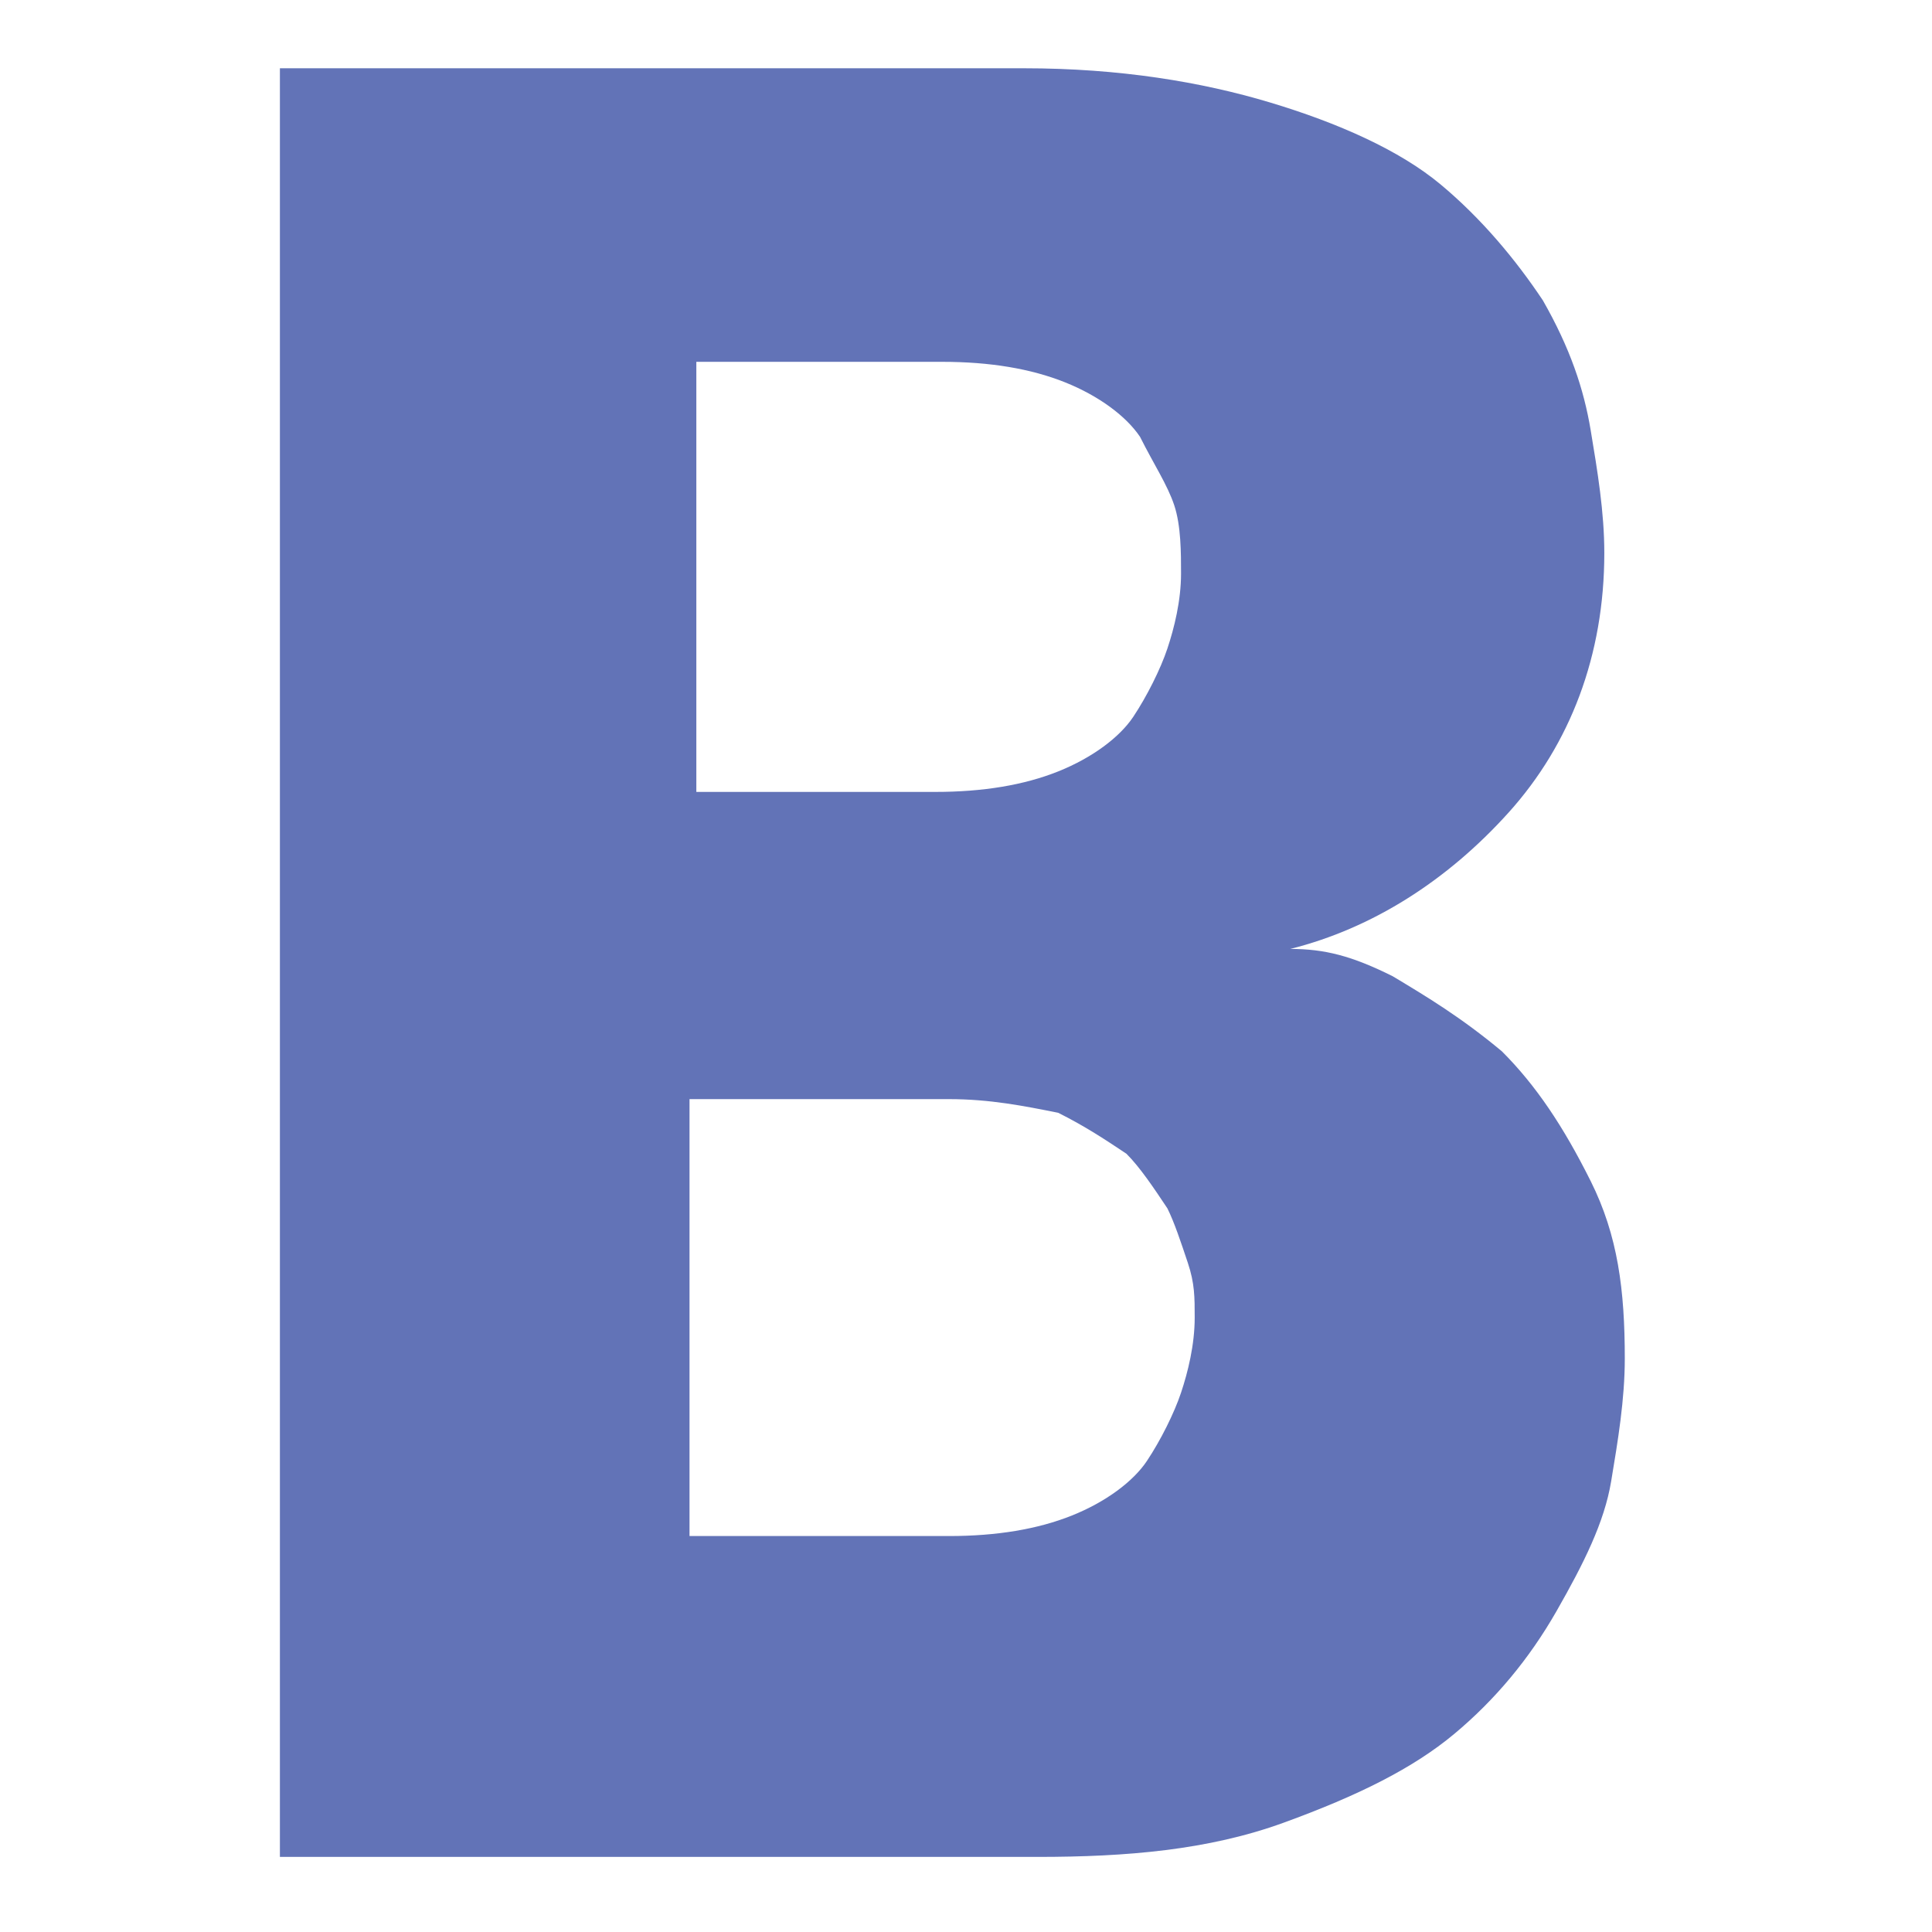
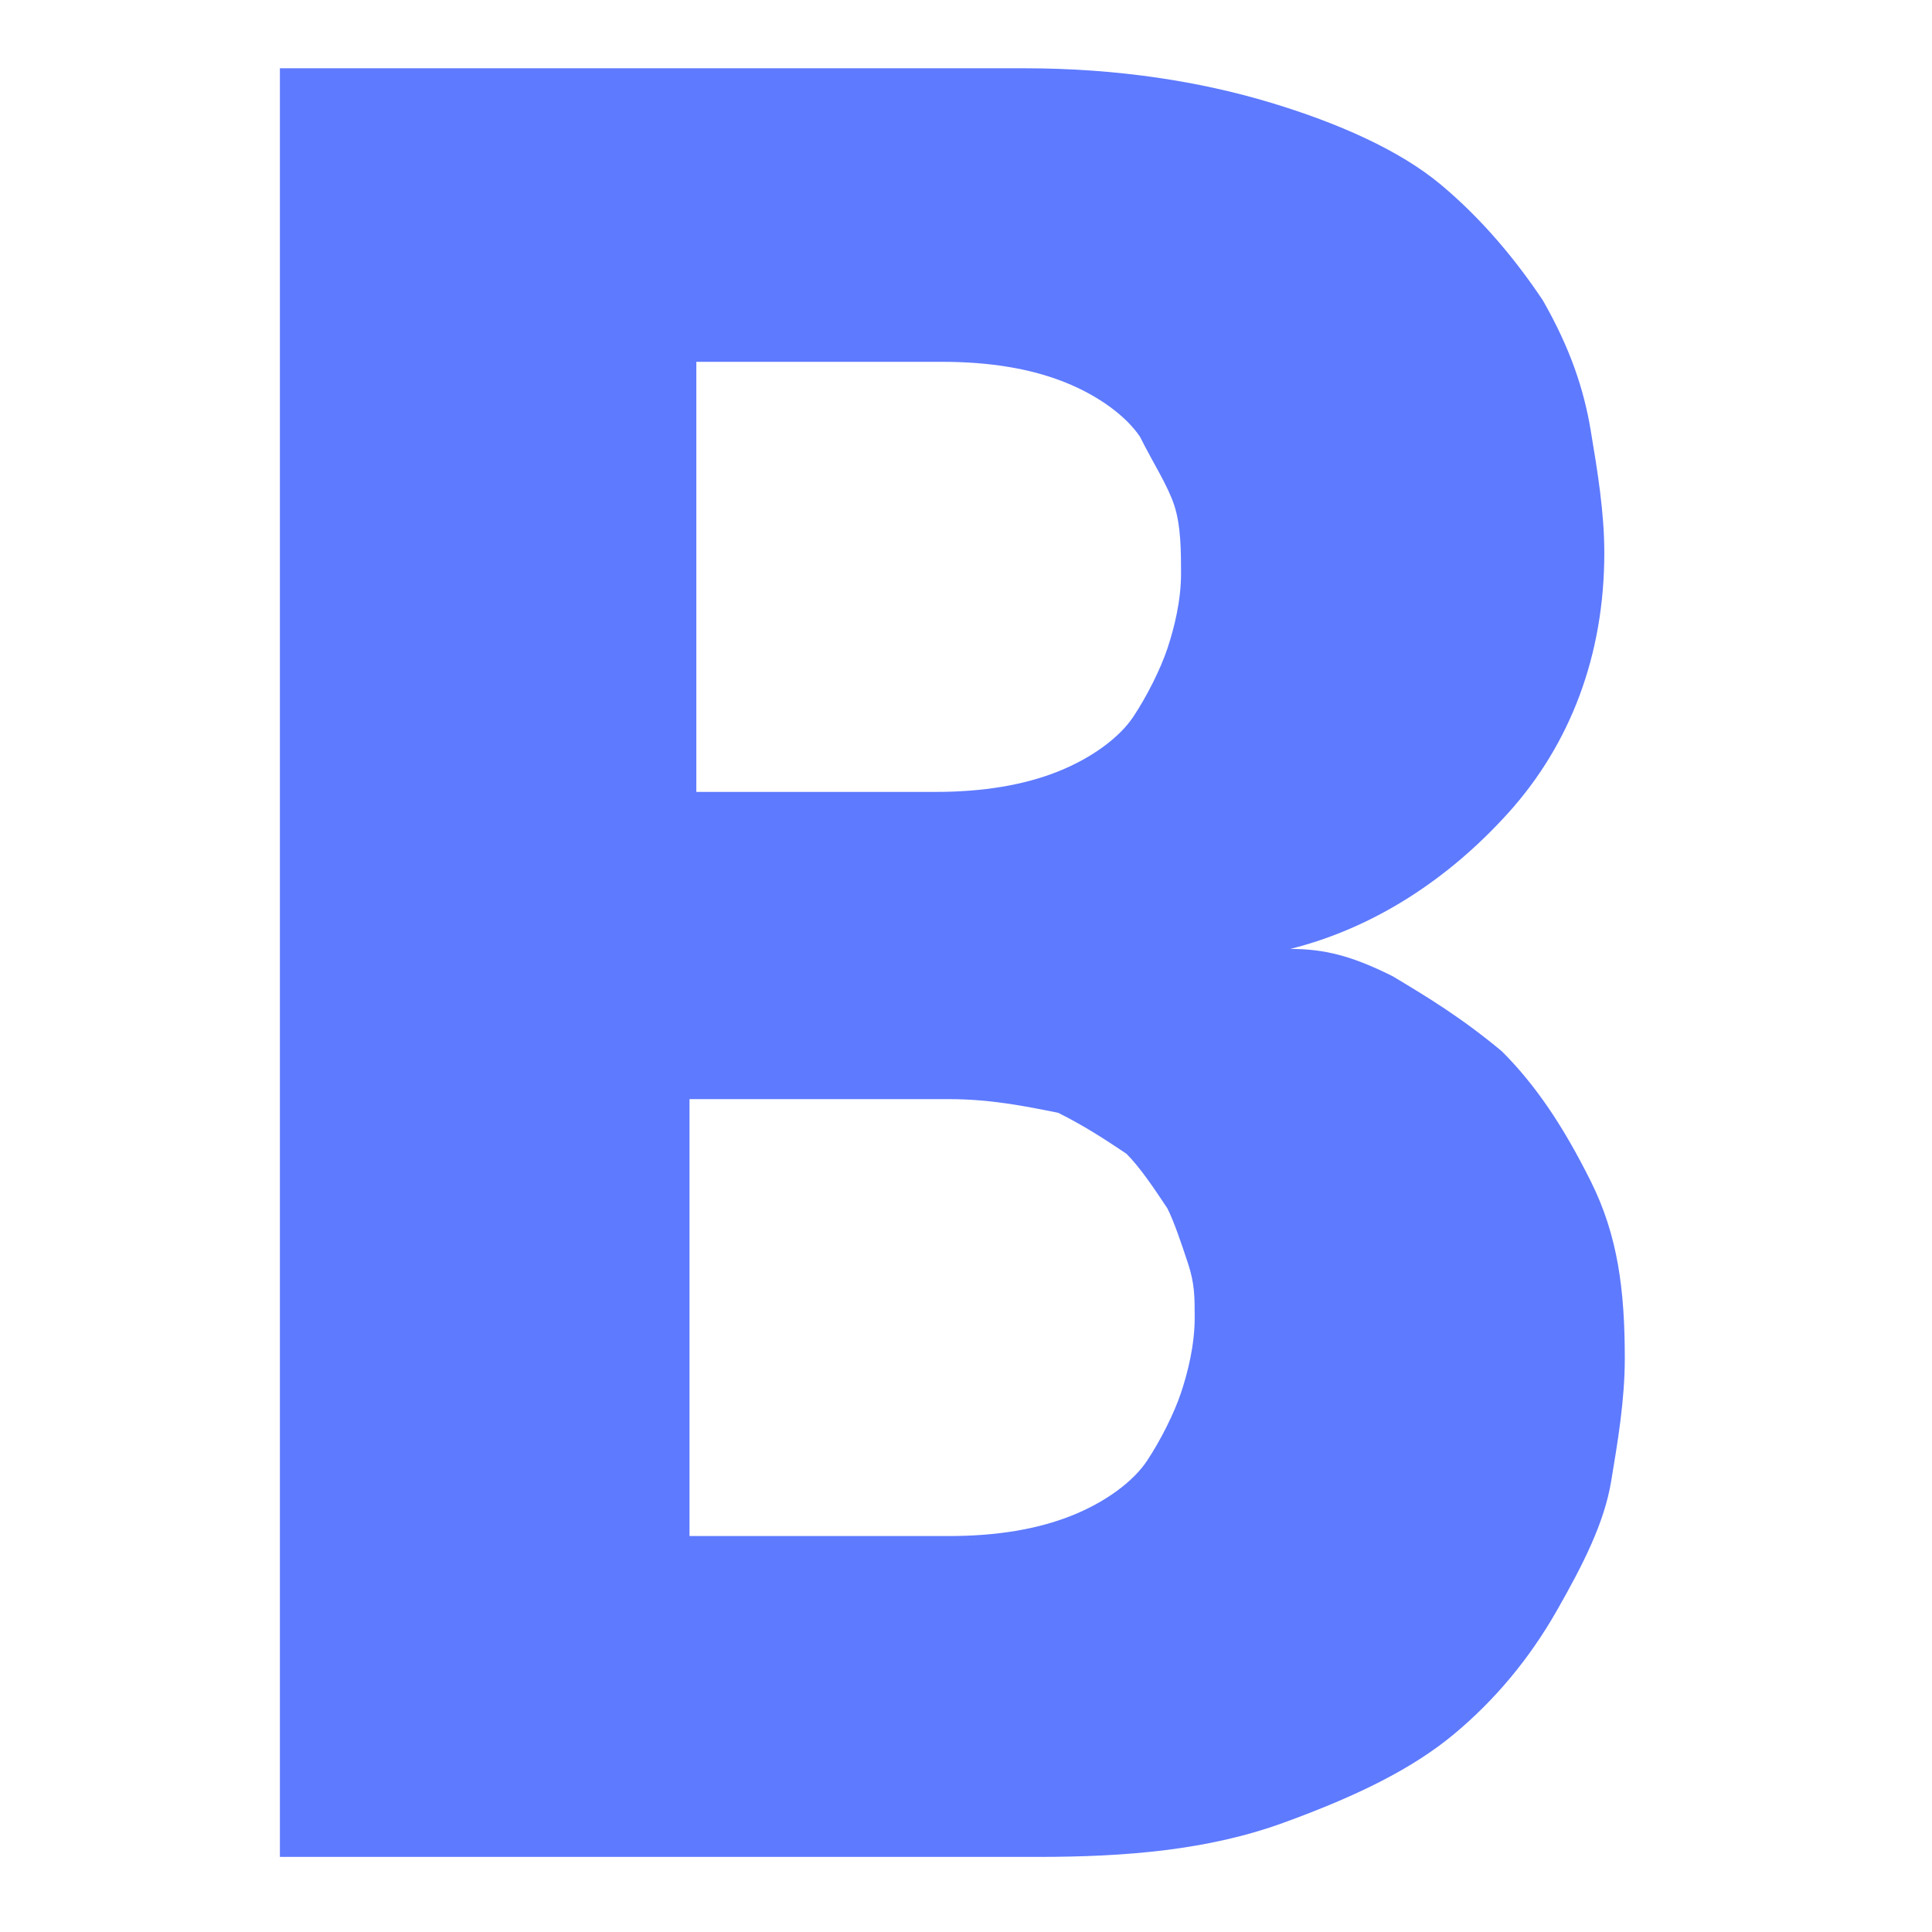
<svg xmlns="http://www.w3.org/2000/svg" version="1.1" id="Layer_1" x="0px" y="0px" viewBox="0 0 28.3 28.3" style="enable-background:new 0 0 28.3 28.3;" xml:space="preserve">
  <style type="text/css">
- 	.st0{fill:#6273B7;}
+ 	.st0{fill:#5E7AFF;}
</style>
  <g>
-     <path class="st0" d="M4.1,27.2V1h10.9c1.4,0,2.6,0.2,3.6,0.5c1,0.3,1.9,0.7,2.5,1.2s1.1,1.1,1.5,1.7c0.4,0.7,0.6,1.3,0.7,1.9   c0.1,0.6,0.2,1.2,0.2,1.8c0,1.5-0.5,2.8-1.4,3.8s-2,1.7-3.2,2c0.5,0,0.9,0.1,1.5,0.4c0.5,0.3,1,0.6,1.6,1.1   c0.5,0.5,0.9,1.1,1.3,1.9s0.5,1.6,0.5,2.6c0,0.6-0.1,1.2-0.2,1.8c-0.1,0.6-0.4,1.2-0.8,1.9c-0.4,0.7-0.9,1.3-1.5,1.8   s-1.4,0.9-2.5,1.3s-2.3,0.5-3.6,0.5H4.1z M10.1,11.6h3.6c0.7,0,1.3-0.1,1.8-0.3c0.5-0.2,0.9-0.5,1.1-0.8c0.2-0.3,0.4-0.7,0.5-1   c0.1-0.3,0.2-0.7,0.2-1.1c0-0.3,0-0.7-0.1-1c-0.1-0.3-0.3-0.6-0.5-1c-0.2-0.3-0.6-0.6-1.1-0.8c-0.5-0.2-1.1-0.3-1.8-0.3h-3.6V11.6z    M13.9,16.1h-3.8v6.4h3.8c0.7,0,1.3-0.1,1.8-0.3s0.9-0.5,1.1-0.8s0.4-0.7,0.5-1c0.1-0.3,0.2-0.7,0.2-1.1c0-0.3,0-0.5-0.1-0.8   c-0.1-0.3-0.2-0.6-0.3-0.8c-0.2-0.3-0.4-0.6-0.6-0.8c-0.3-0.2-0.6-0.4-1-0.6C15,16.2,14.5,16.1,13.9,16.1z" />
+     <path class="st0" d="M4.1,27.2V1H15c1.4,0,2.6,0.2,3.6,0.5s1.9,0.7,2.5,1.2s1.1,1.1,1.5,1.7c0.4,0.7,0.6,1.3,0.7,1.9   s0.2,1.2,0.2,1.8c0,1.5-0.5,2.8-1.4,3.8s-2,1.7-3.2,2c0.5,0,0.9,0.1,1.5,0.4c0.5,0.3,1,0.6,1.6,1.1c0.5,0.5,0.9,1.1,1.3,1.9   s0.5,1.6,0.5,2.6c0,0.6-0.1,1.2-0.2,1.8c-0.1,0.6-0.4,1.2-0.8,1.9c-0.4,0.7-0.9,1.3-1.5,1.8s-1.4,0.9-2.5,1.3s-2.3,0.5-3.6,0.5   C15.2,27.2,4.1,27.2,4.1,27.2z M10.1,11.6h3.6c0.7,0,1.3-0.1,1.8-0.3c0.5-0.2,0.9-0.5,1.1-0.8c0.2-0.3,0.4-0.7,0.5-1   s0.2-0.7,0.2-1.1c0-0.3,0-0.7-0.1-1s-0.3-0.6-0.5-1c-0.2-0.3-0.6-0.6-1.1-0.8c-0.5-0.2-1.1-0.3-1.8-0.3h-3.6v6.3H10.1z M13.9,16.1   h-3.8v6.4h3.8c0.7,0,1.3-0.1,1.8-0.3c0.5-0.2,0.9-0.5,1.1-0.8s0.4-0.7,0.5-1s0.2-0.7,0.2-1.1c0-0.3,0-0.5-0.1-0.8s-0.2-0.6-0.3-0.8   c-0.2-0.3-0.4-0.6-0.6-0.8c-0.3-0.2-0.6-0.4-1-0.6C15,16.2,14.5,16.1,13.9,16.1z" />
  </g>
</svg>
